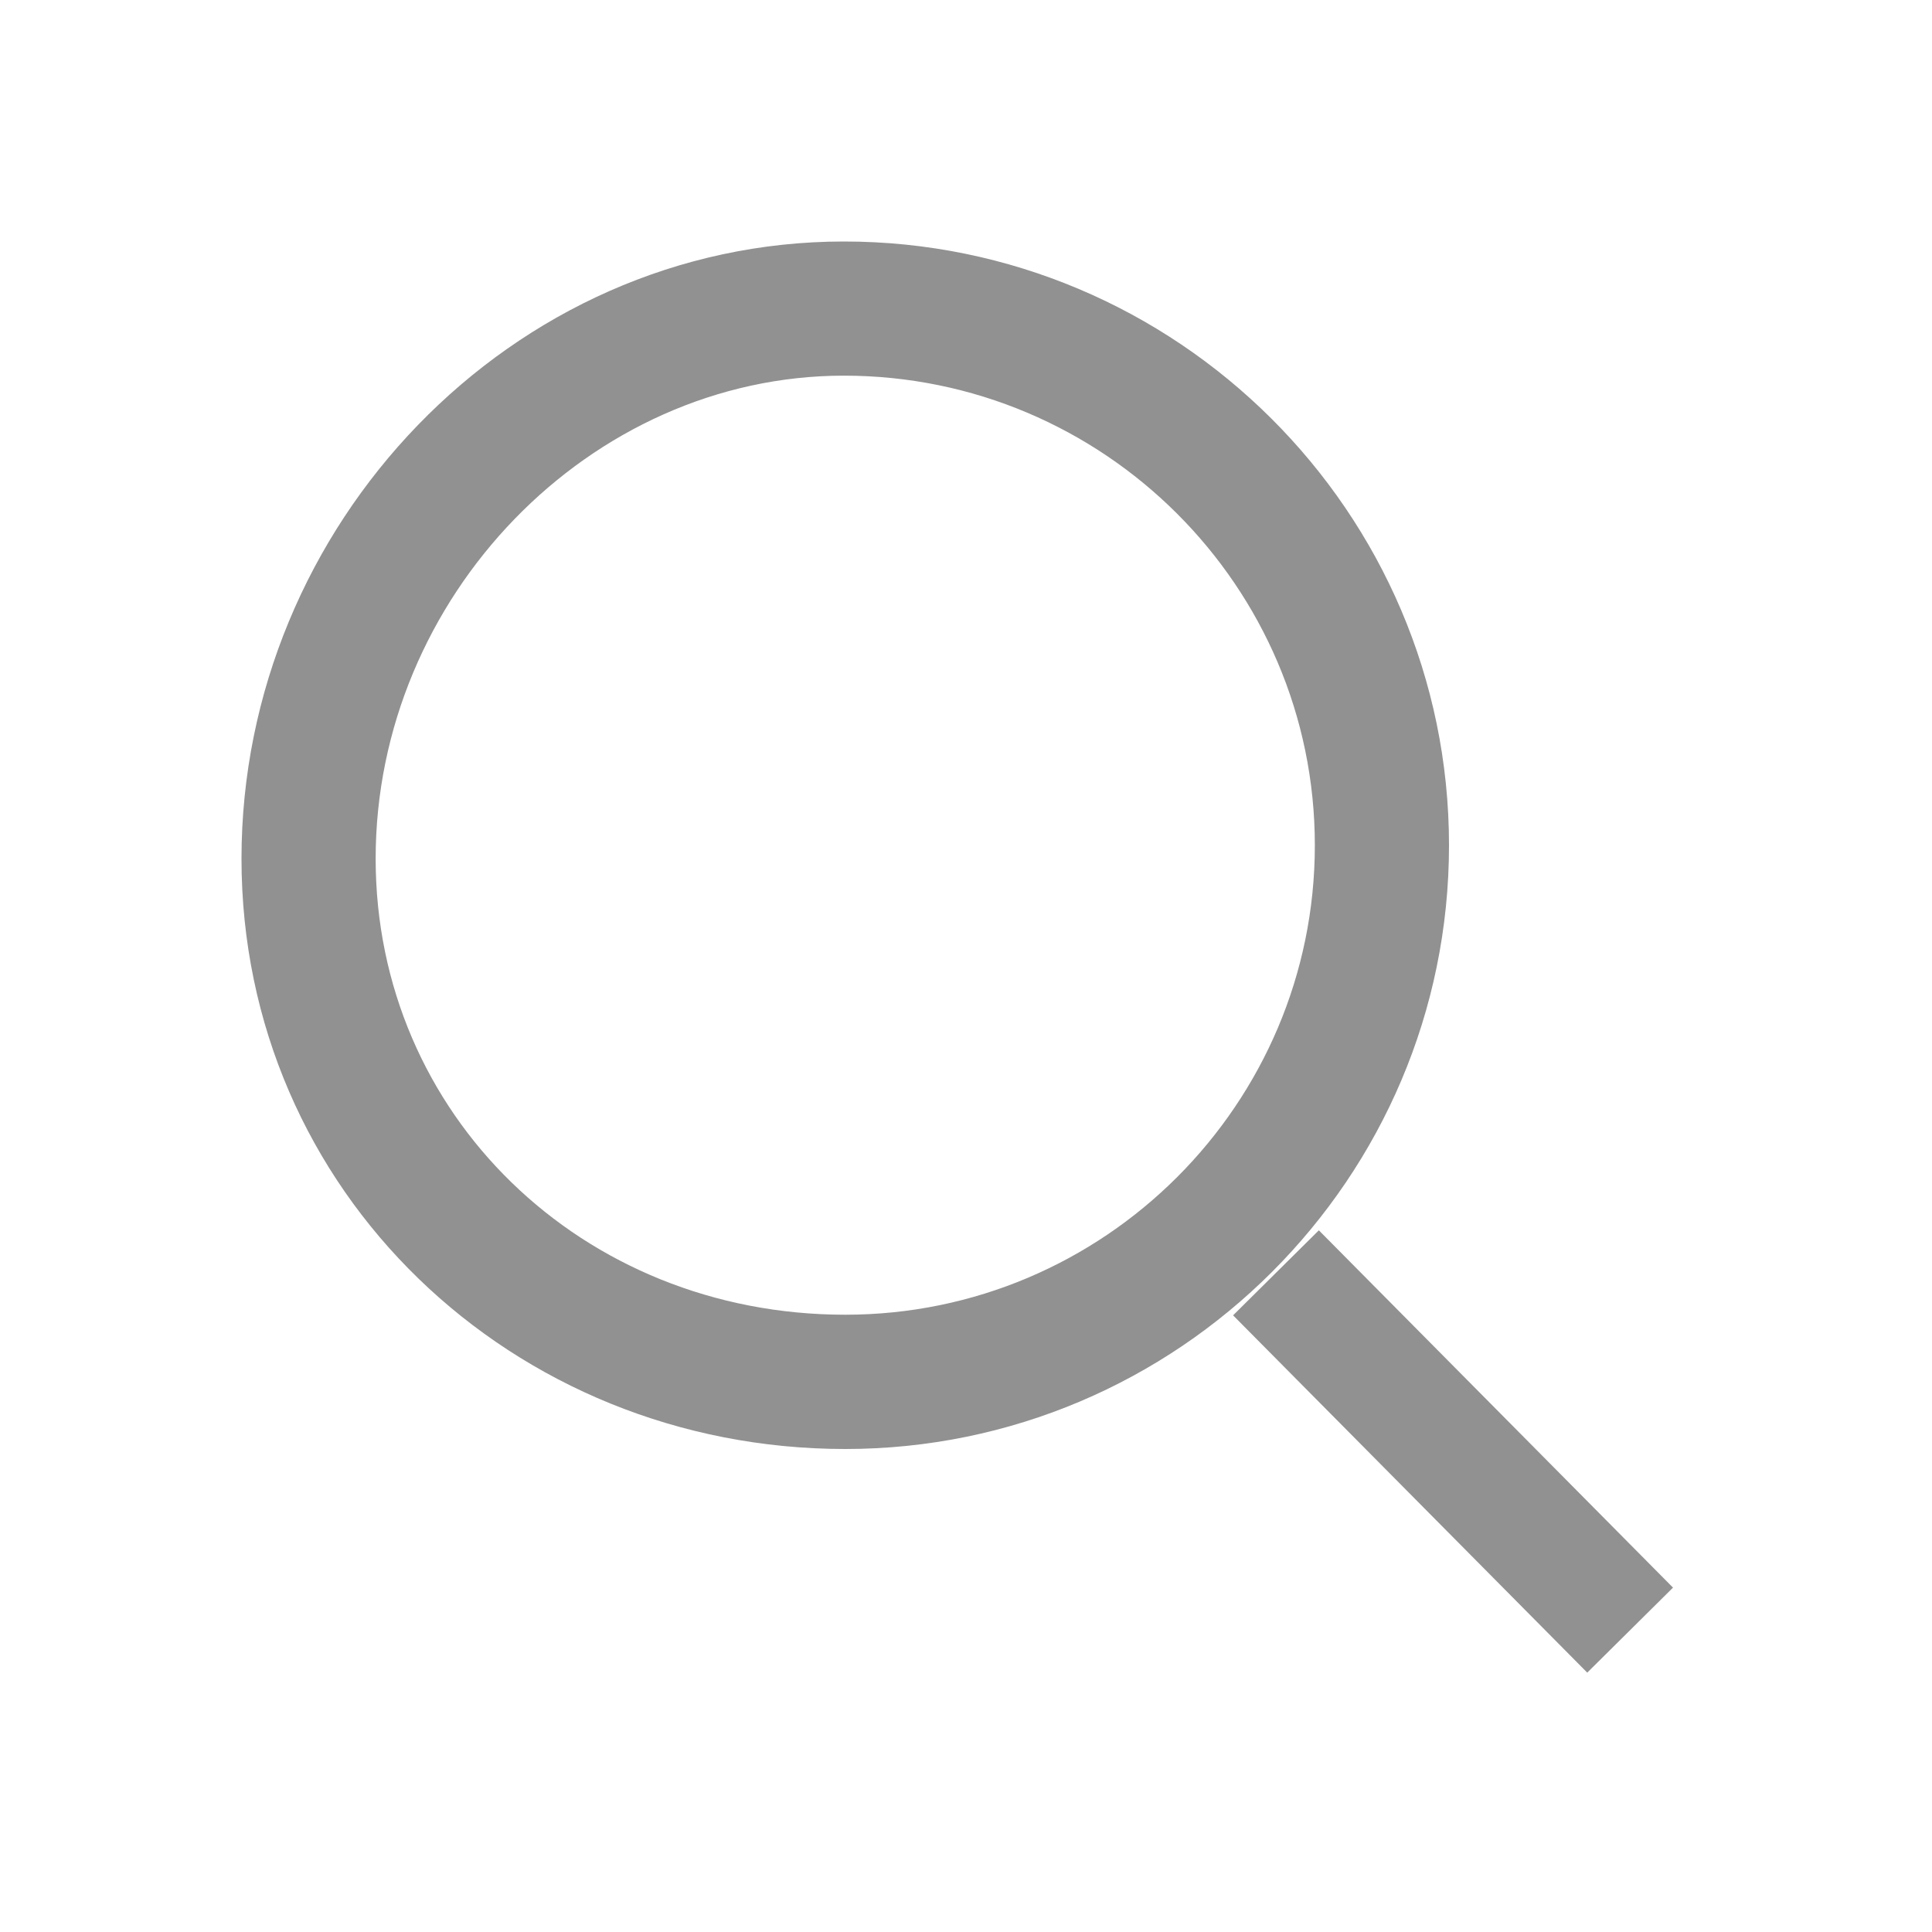
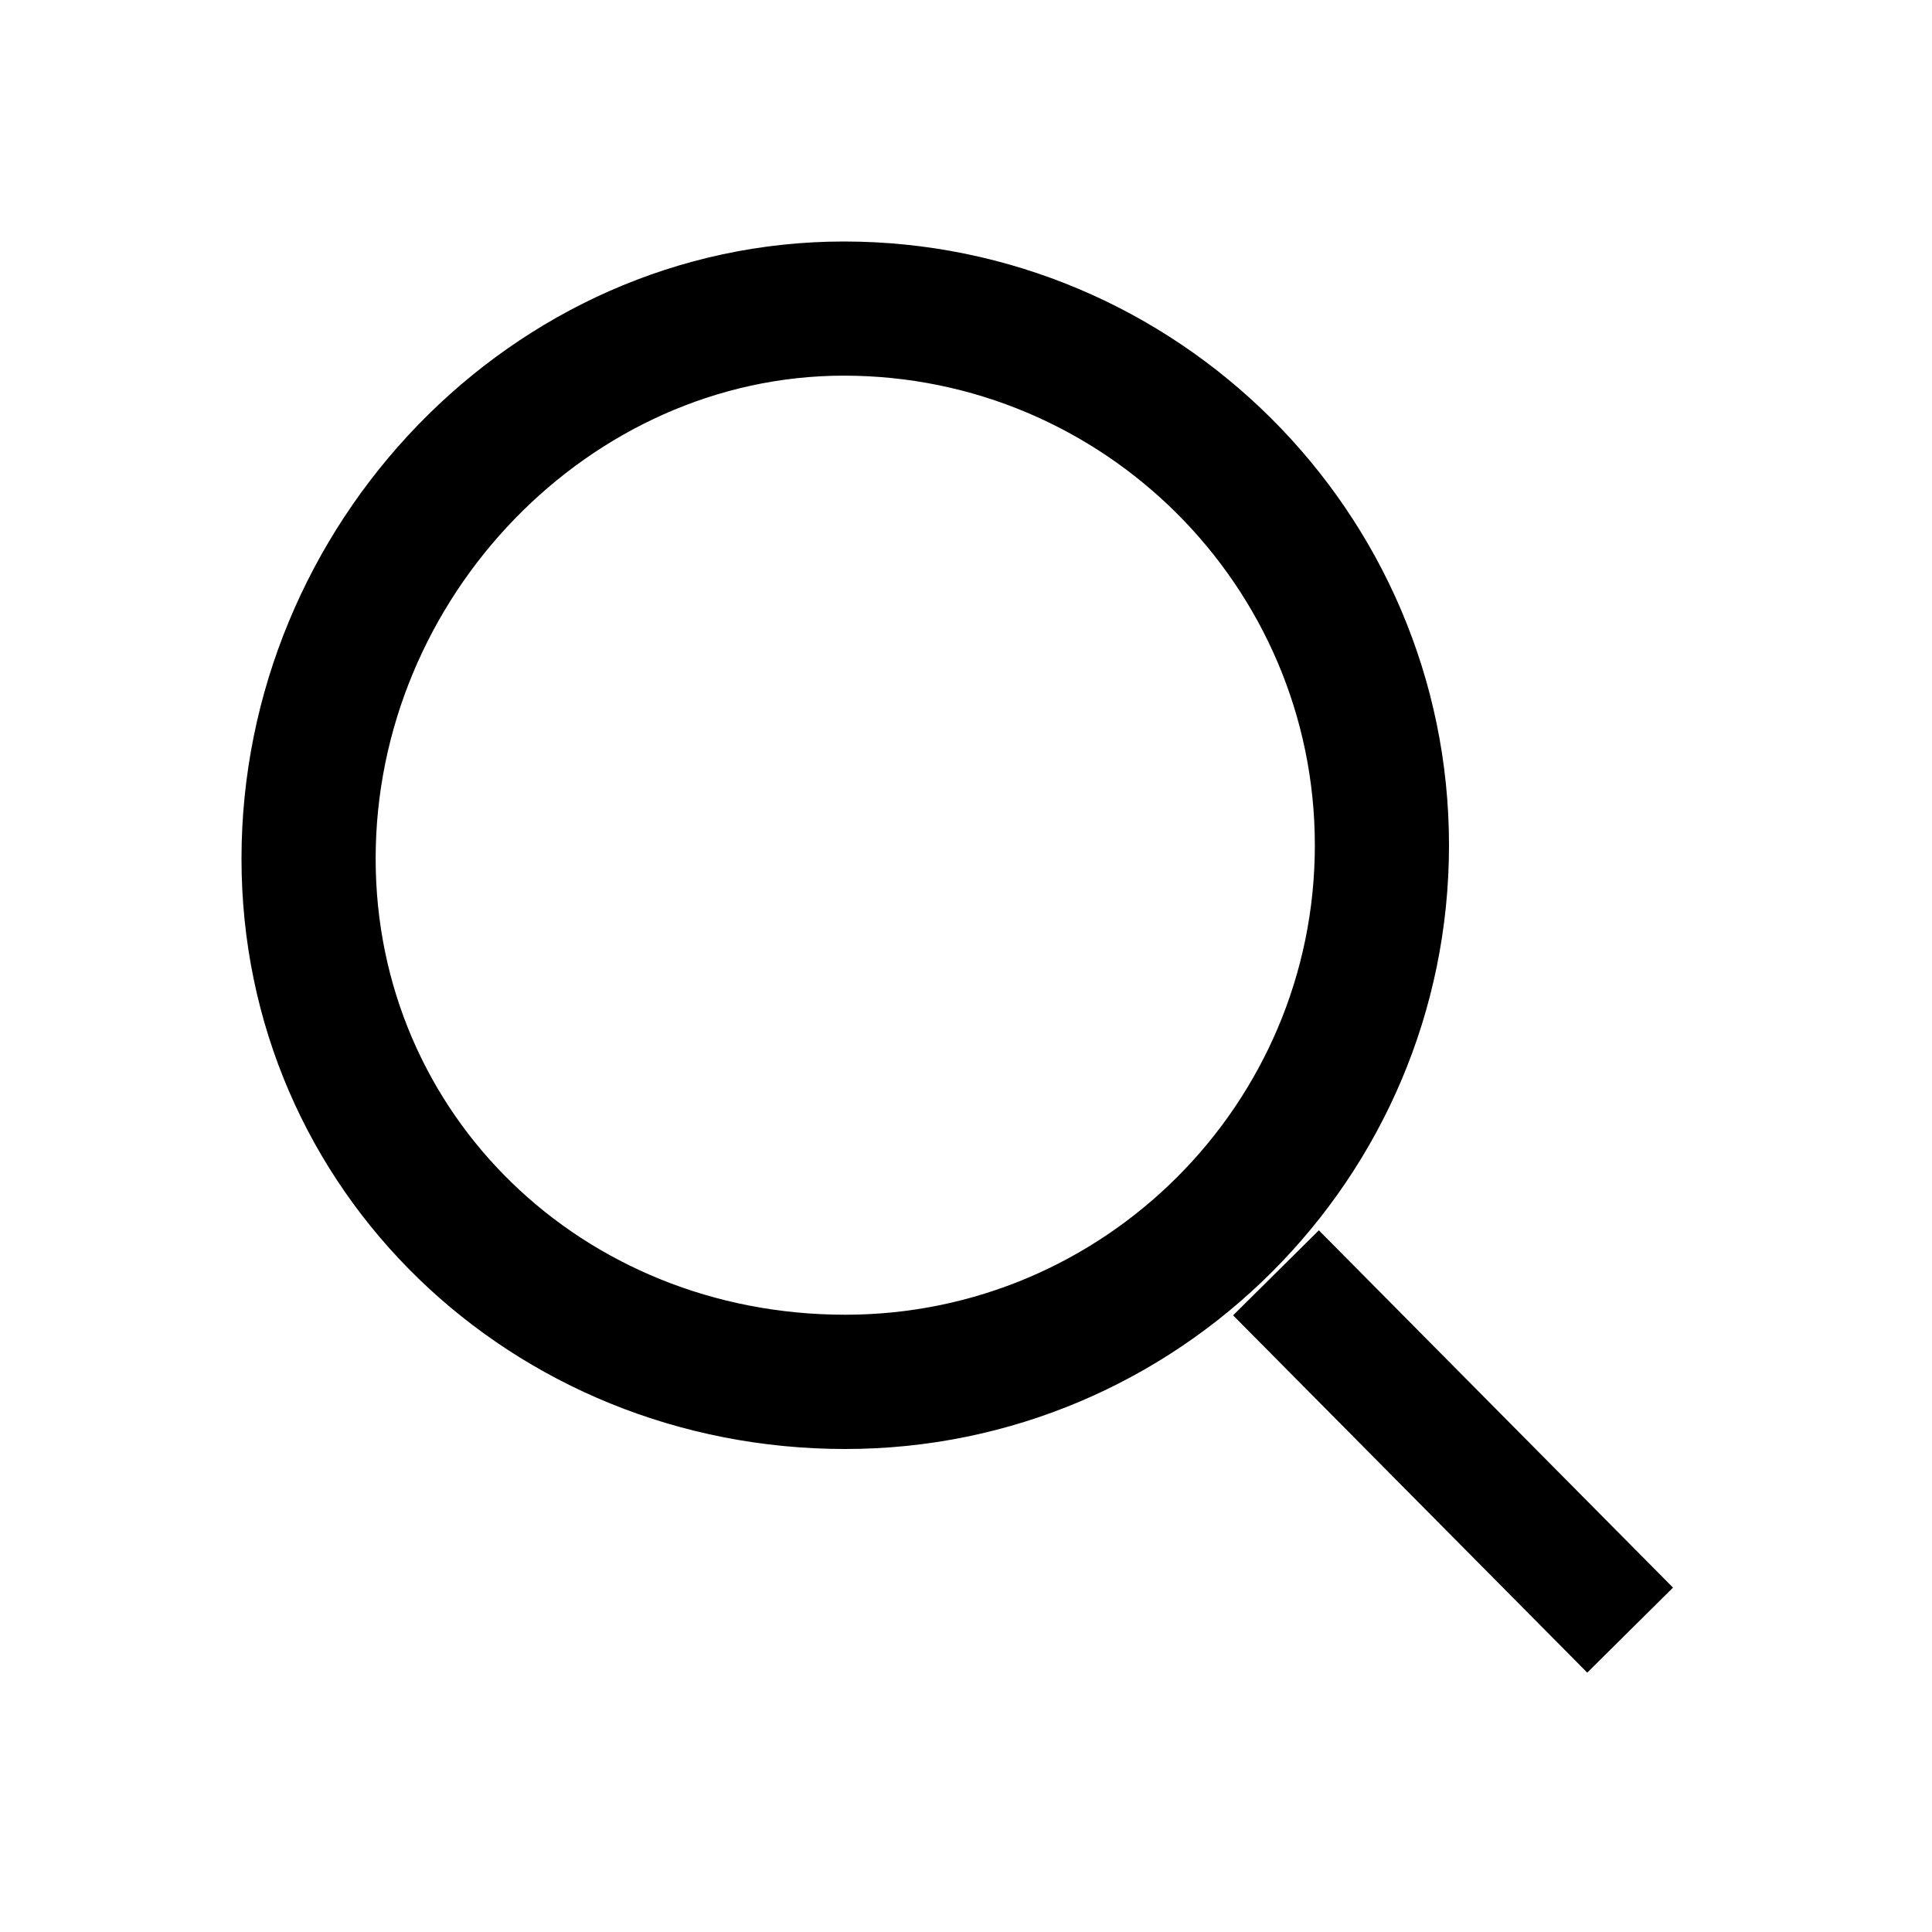
<svg xmlns="http://www.w3.org/2000/svg" version="1.1" id="Layer_1" x="0px" y="0px" width="16px" height="16px" viewBox="0 0 16 16" enable-background="new 0 0 16 16" xml:space="preserve">
-   <g opacity="0.6">
-     <g>
-       <path fill="#474747" d="M6.989,3.111c2.151,0,3.9,1.745,3.9,3.889c0,2.144-1.744,3.888-3.889,3.888    c-2.181,0-3.889-1.659-3.889-3.777C3.111,4.943,4.887,3.111,6.989,3.111 M6.989,2C4.234,2,2,4.349,2,7.111C2,9.87,4.246,12,7,12    c2.754,0,5-2.24,5-5C12,4.238,9.742,2,6.989,2L6.989,2z" />
-     </g>
+   <g>
+     <path fill="currentColor" d="M6.989,3.111c2.151,0,3.9,1.745,3.9,3.889c0,2.144-1.744,3.888-3.889,3.888     c-2.181,0-3.889-1.659-3.889-3.777C3.111,4.943,4.887,3.111,6.989,3.111 M6.989,2C4.234,2,2,4.349,2,7.111C2,9.87,4.246,12,7,12     c2.754,0,5-2.24,5-5C12,4.238,9.742,2,6.989,2L6.989,2z" />
  </g>
-   <line opacity="0.6" fill="none" stroke="#474747" stroke-miterlimit="10" x1="13.5" y1="13.5" x2="10.567" y2="10.541" />
+   <line stroke="currentColor" stroke-miterlimit="10" x1="13.5" y1="13.5" x2="10.567" y2="10.541" />
</svg>
